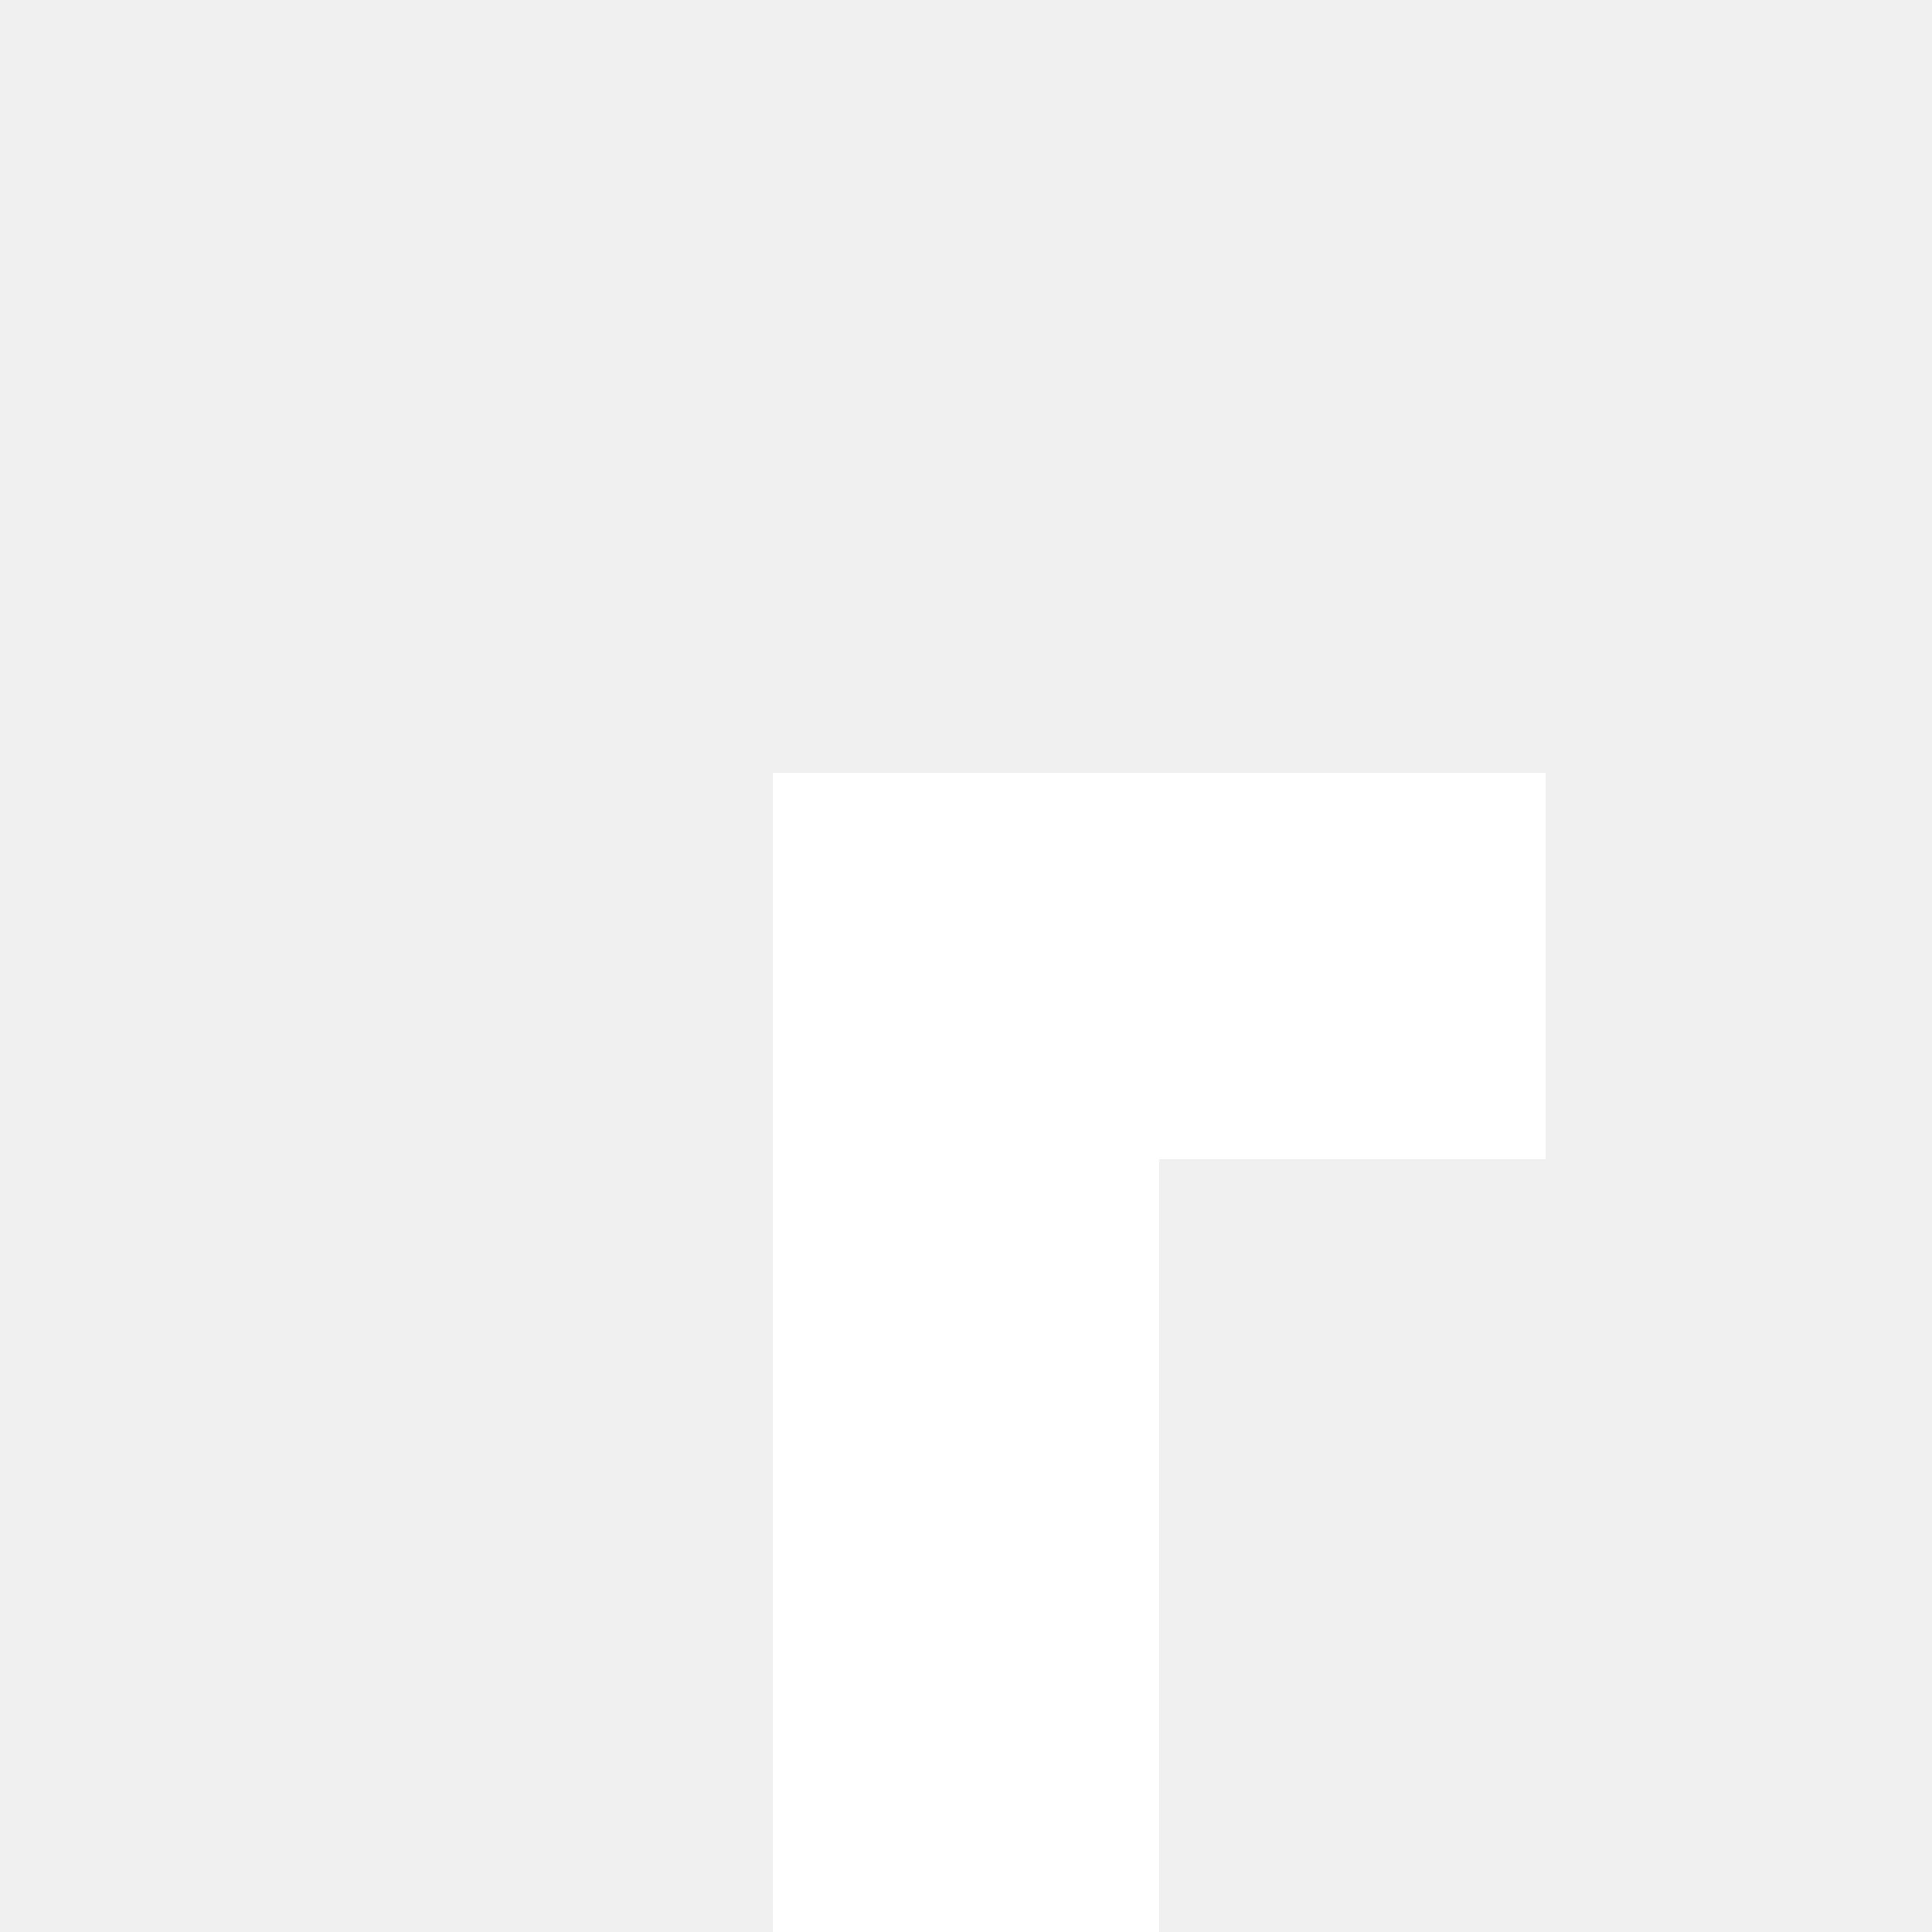
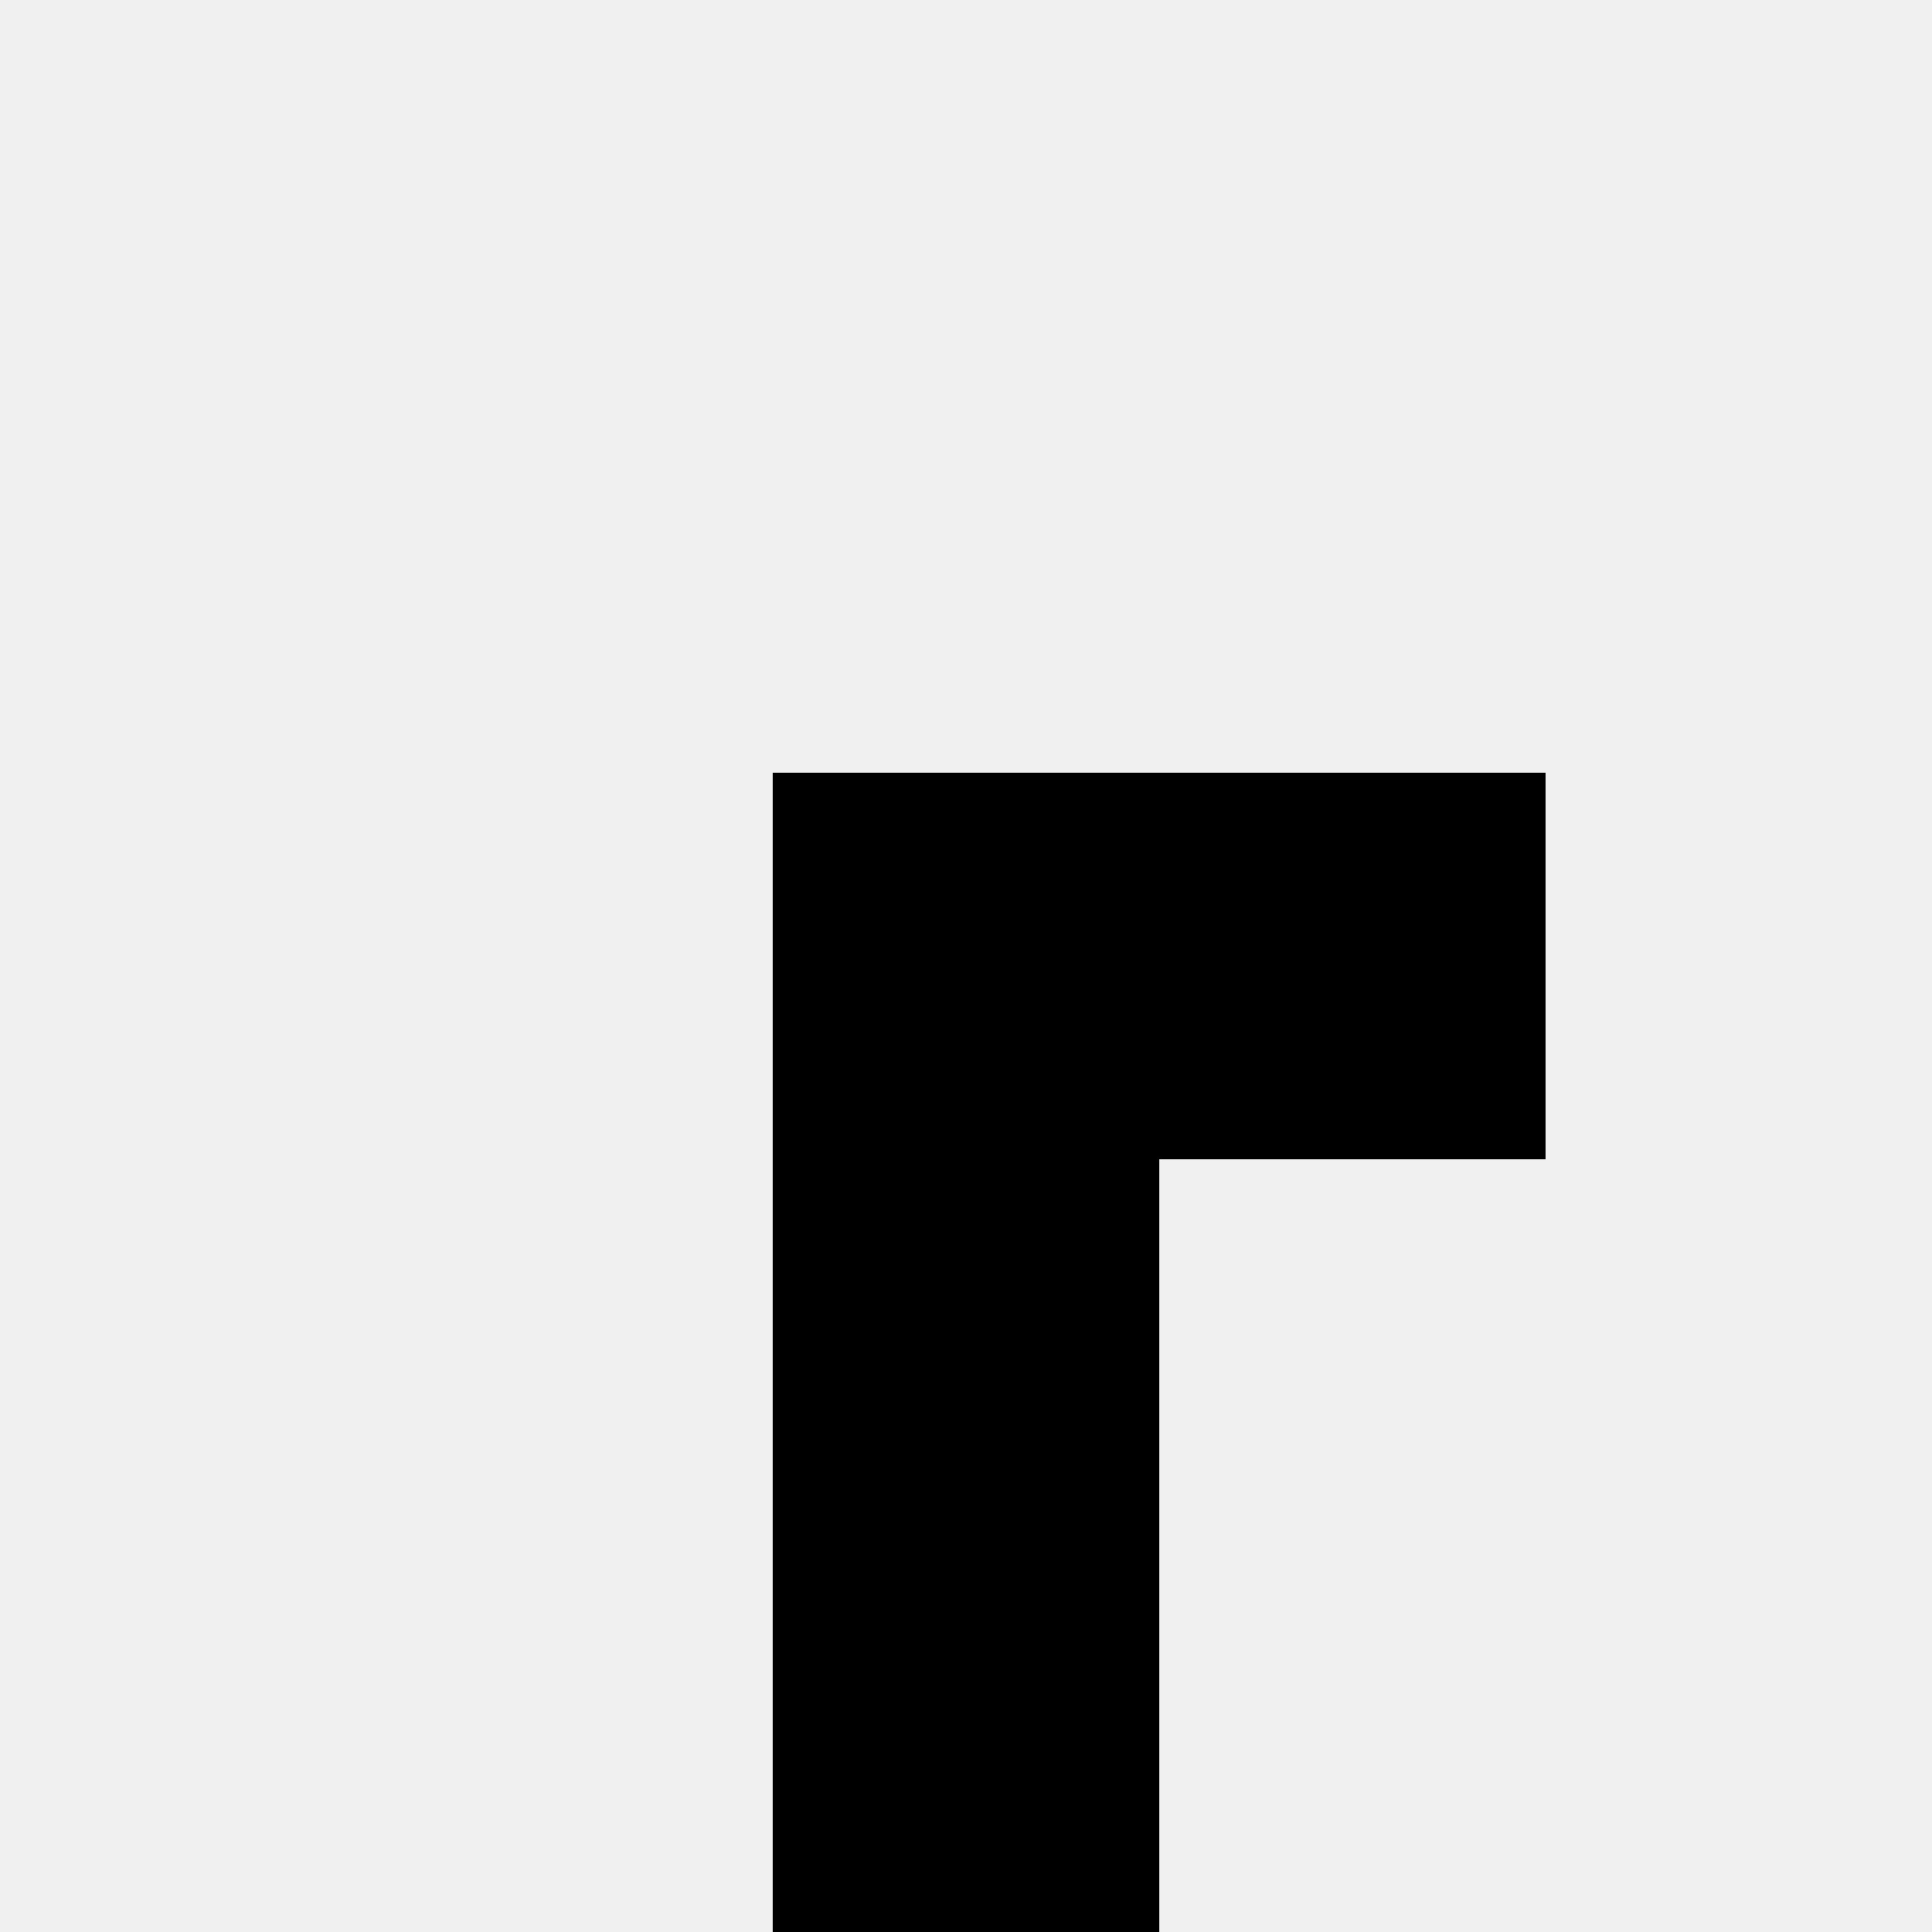
- <svg xmlns="http://www.w3.org/2000/svg" version="1.1" id="Layer_1" x="0px" y="0px" viewBox="0 0 100 100" style="enable-background:new 0 0 100 100;" xml:space="preserve">
-   <rect x="0" y="0" width="100" height="100" fill="none" />
-   <polygon points="40,40 80,40 80,60 60,60 60,100 40,100" fill="white" />
+ <svg xmlns="http://www.w3.org/2000/svg" version="1.1" id="CustomMoveButton" x="0px" y="0px" viewBox="0 0 100 100" style="enable-background:new 0 0 100 100;" xml:space="preserve">
+   <polygon points="40,40 80,40 80,60 60,60 60,100 40,100" stroke="none" />
</svg>
